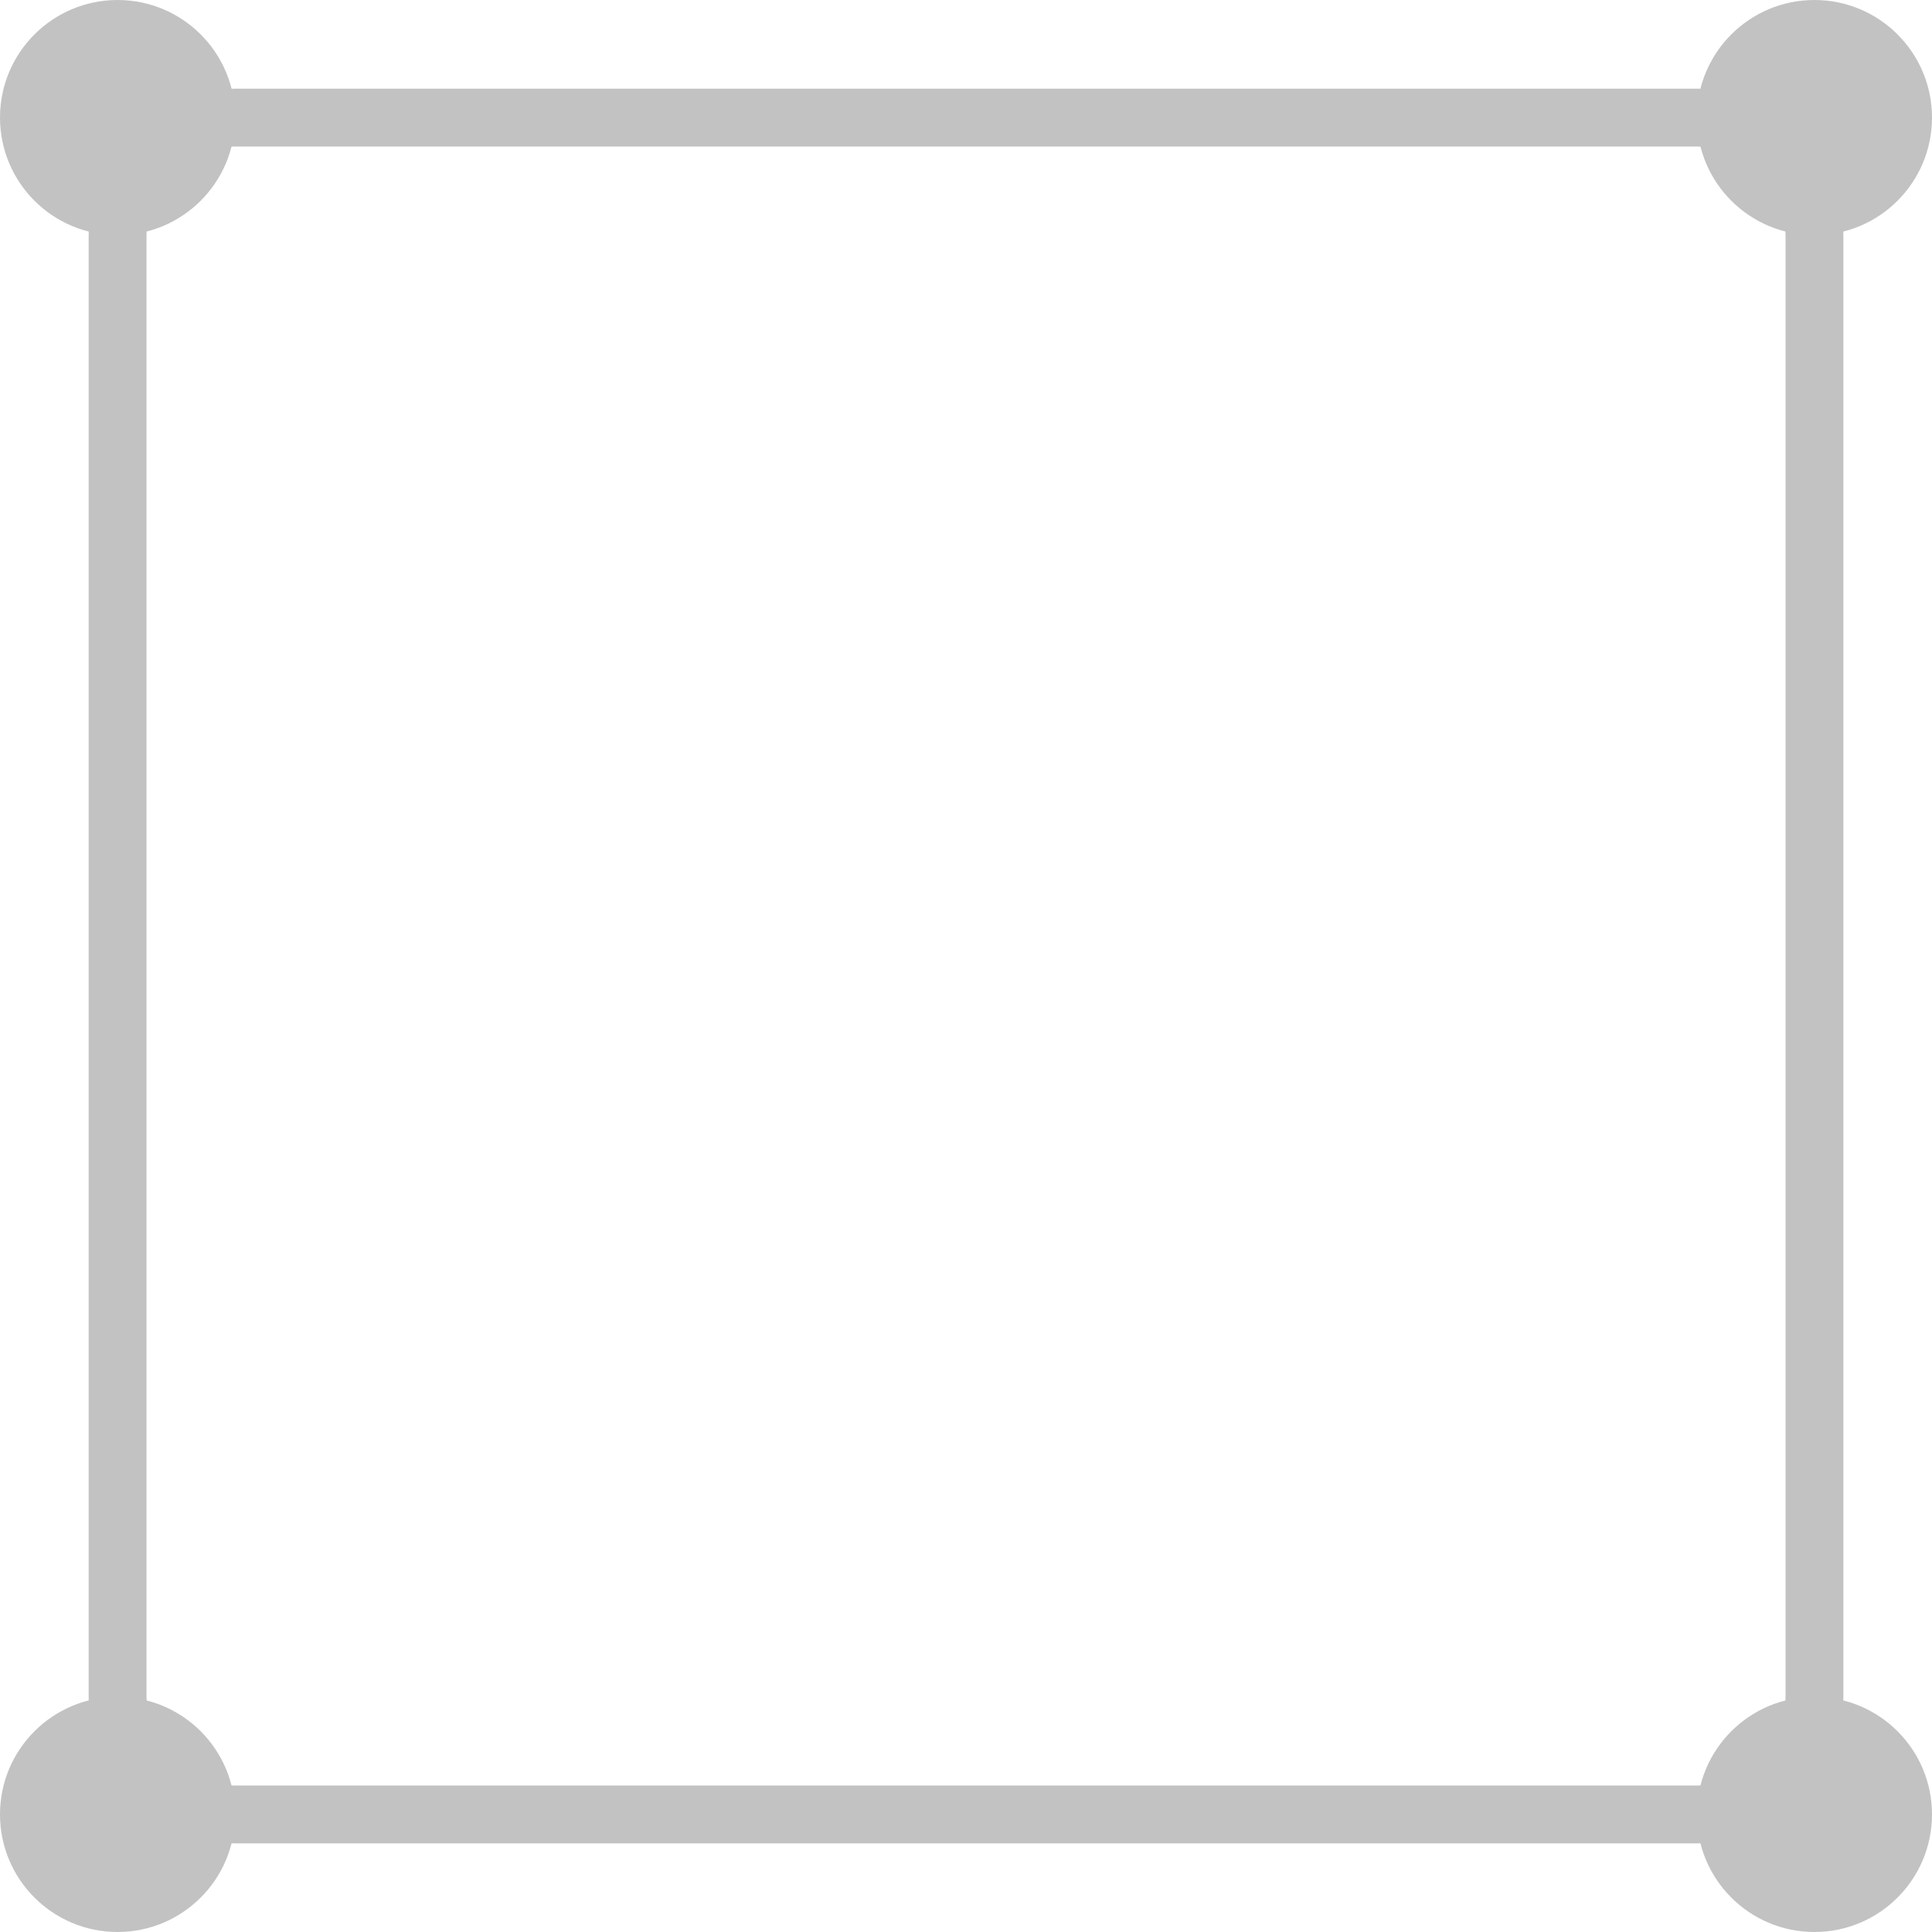
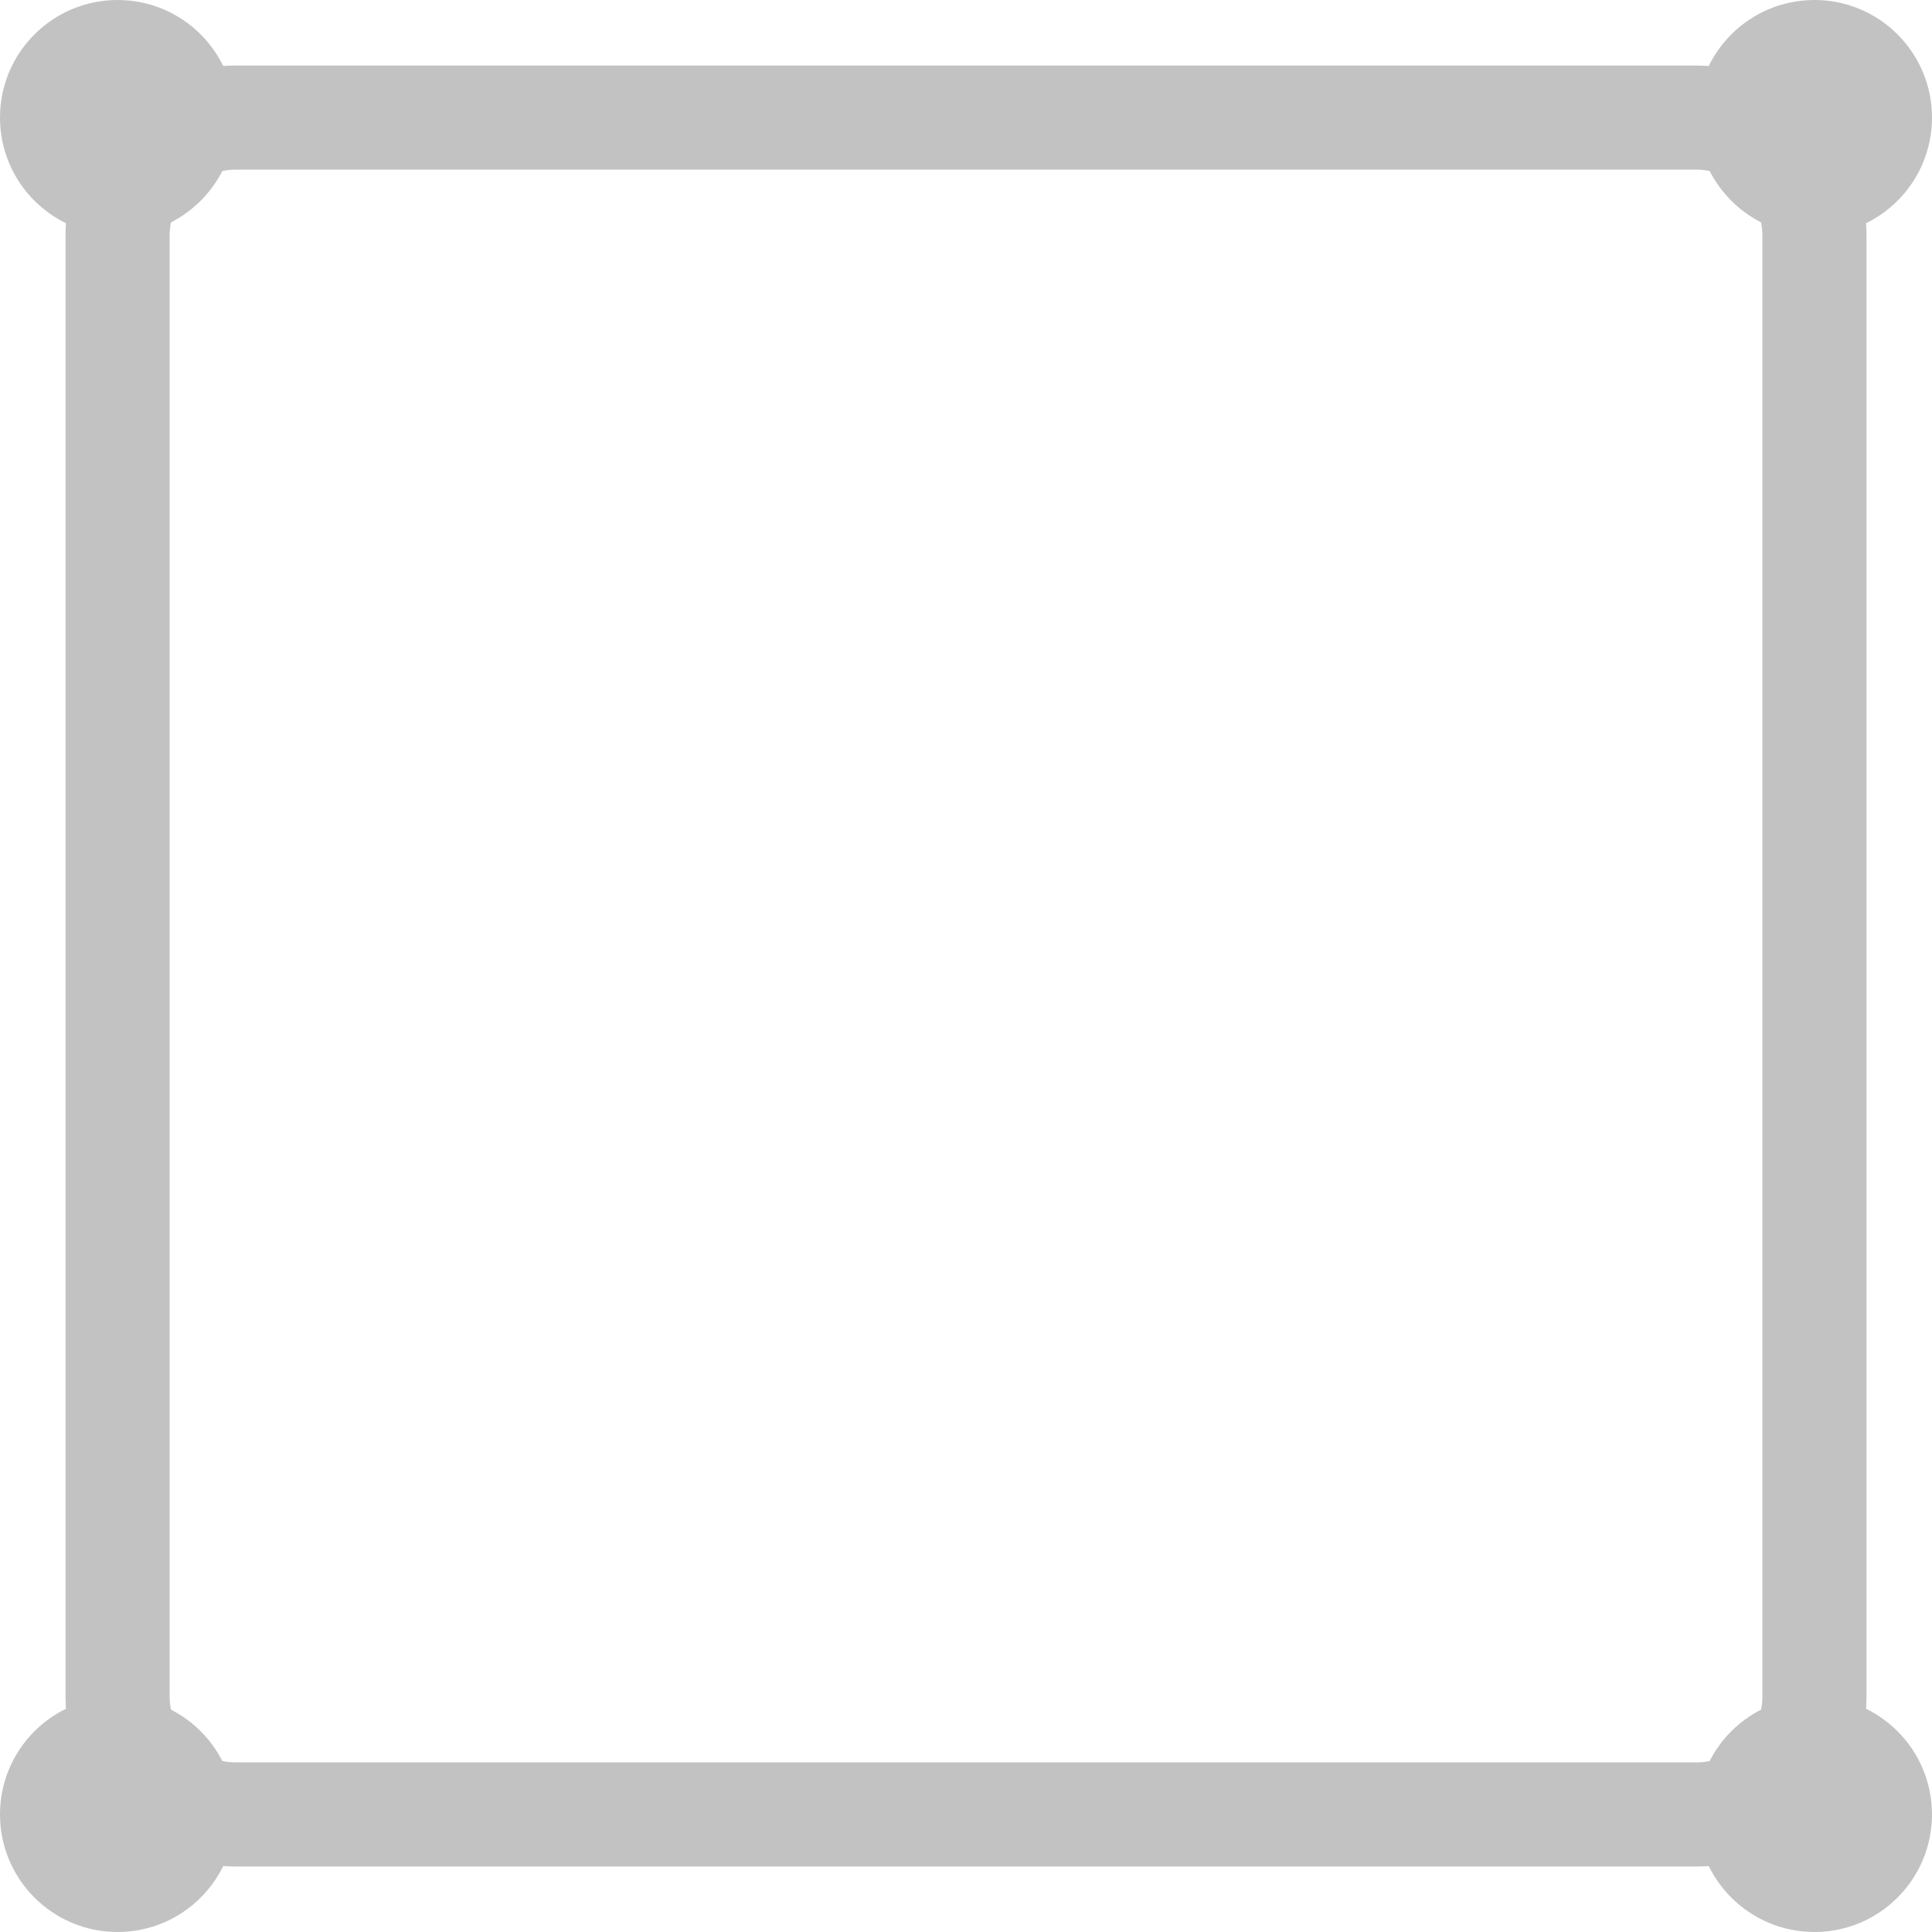
<svg xmlns="http://www.w3.org/2000/svg" id="Layer_2" viewBox="0 0 501.01 501.01">
  <defs>
    <style>
      .cls-1 {
-         fill: none;
-         stroke-width: 15px;
+         fill: #c2c2c2;
+         stroke-width: 8px;
      }

      .cls-1, .cls-2 {
        stroke: #c2c2c2;
        stroke-miterlimit: 10;
      }

      .cls-2 {
-         fill: #c2c2c2;
-         stroke-width: 8px;
+         fill: none;
+         stroke-width: 27px;
      }
    </style>
  </defs>
  <g id="Layer_1-2" data-name="Layer_1">
    <g>
-       <rect class="cls-1" x="30.49" y="30.49" width="440.04" height="440.04" rx="30.65" ry="30.65" />
-       <circle class="cls-2" cx="30.49" cy="30.49" r="26.49" />
-       <circle class="cls-2" cx="470.52" cy="30.49" r="26.49" />
-       <circle class="cls-2" cx="470.52" cy="470.52" r="26.49" />
-       <circle class="cls-2" cx="30.49" cy="470.52" r="26.49" />
+       <rect class="cls-2" x="30.49" y="30.49" width="440.04" height="440.04" rx="30.65" ry="30.65" />
+       <circle class="cls-1" cx="30.49" cy="30.49" r="26.49" />
+       <circle class="cls-1" cx="470.52" cy="30.49" r="26.49" />
+       <circle class="cls-1" cx="470.52" cy="470.52" r="26.49" />
+       <circle class="cls-1" cx="30.49" cy="470.52" r="26.49" />
    </g>
  </g>
</svg>
